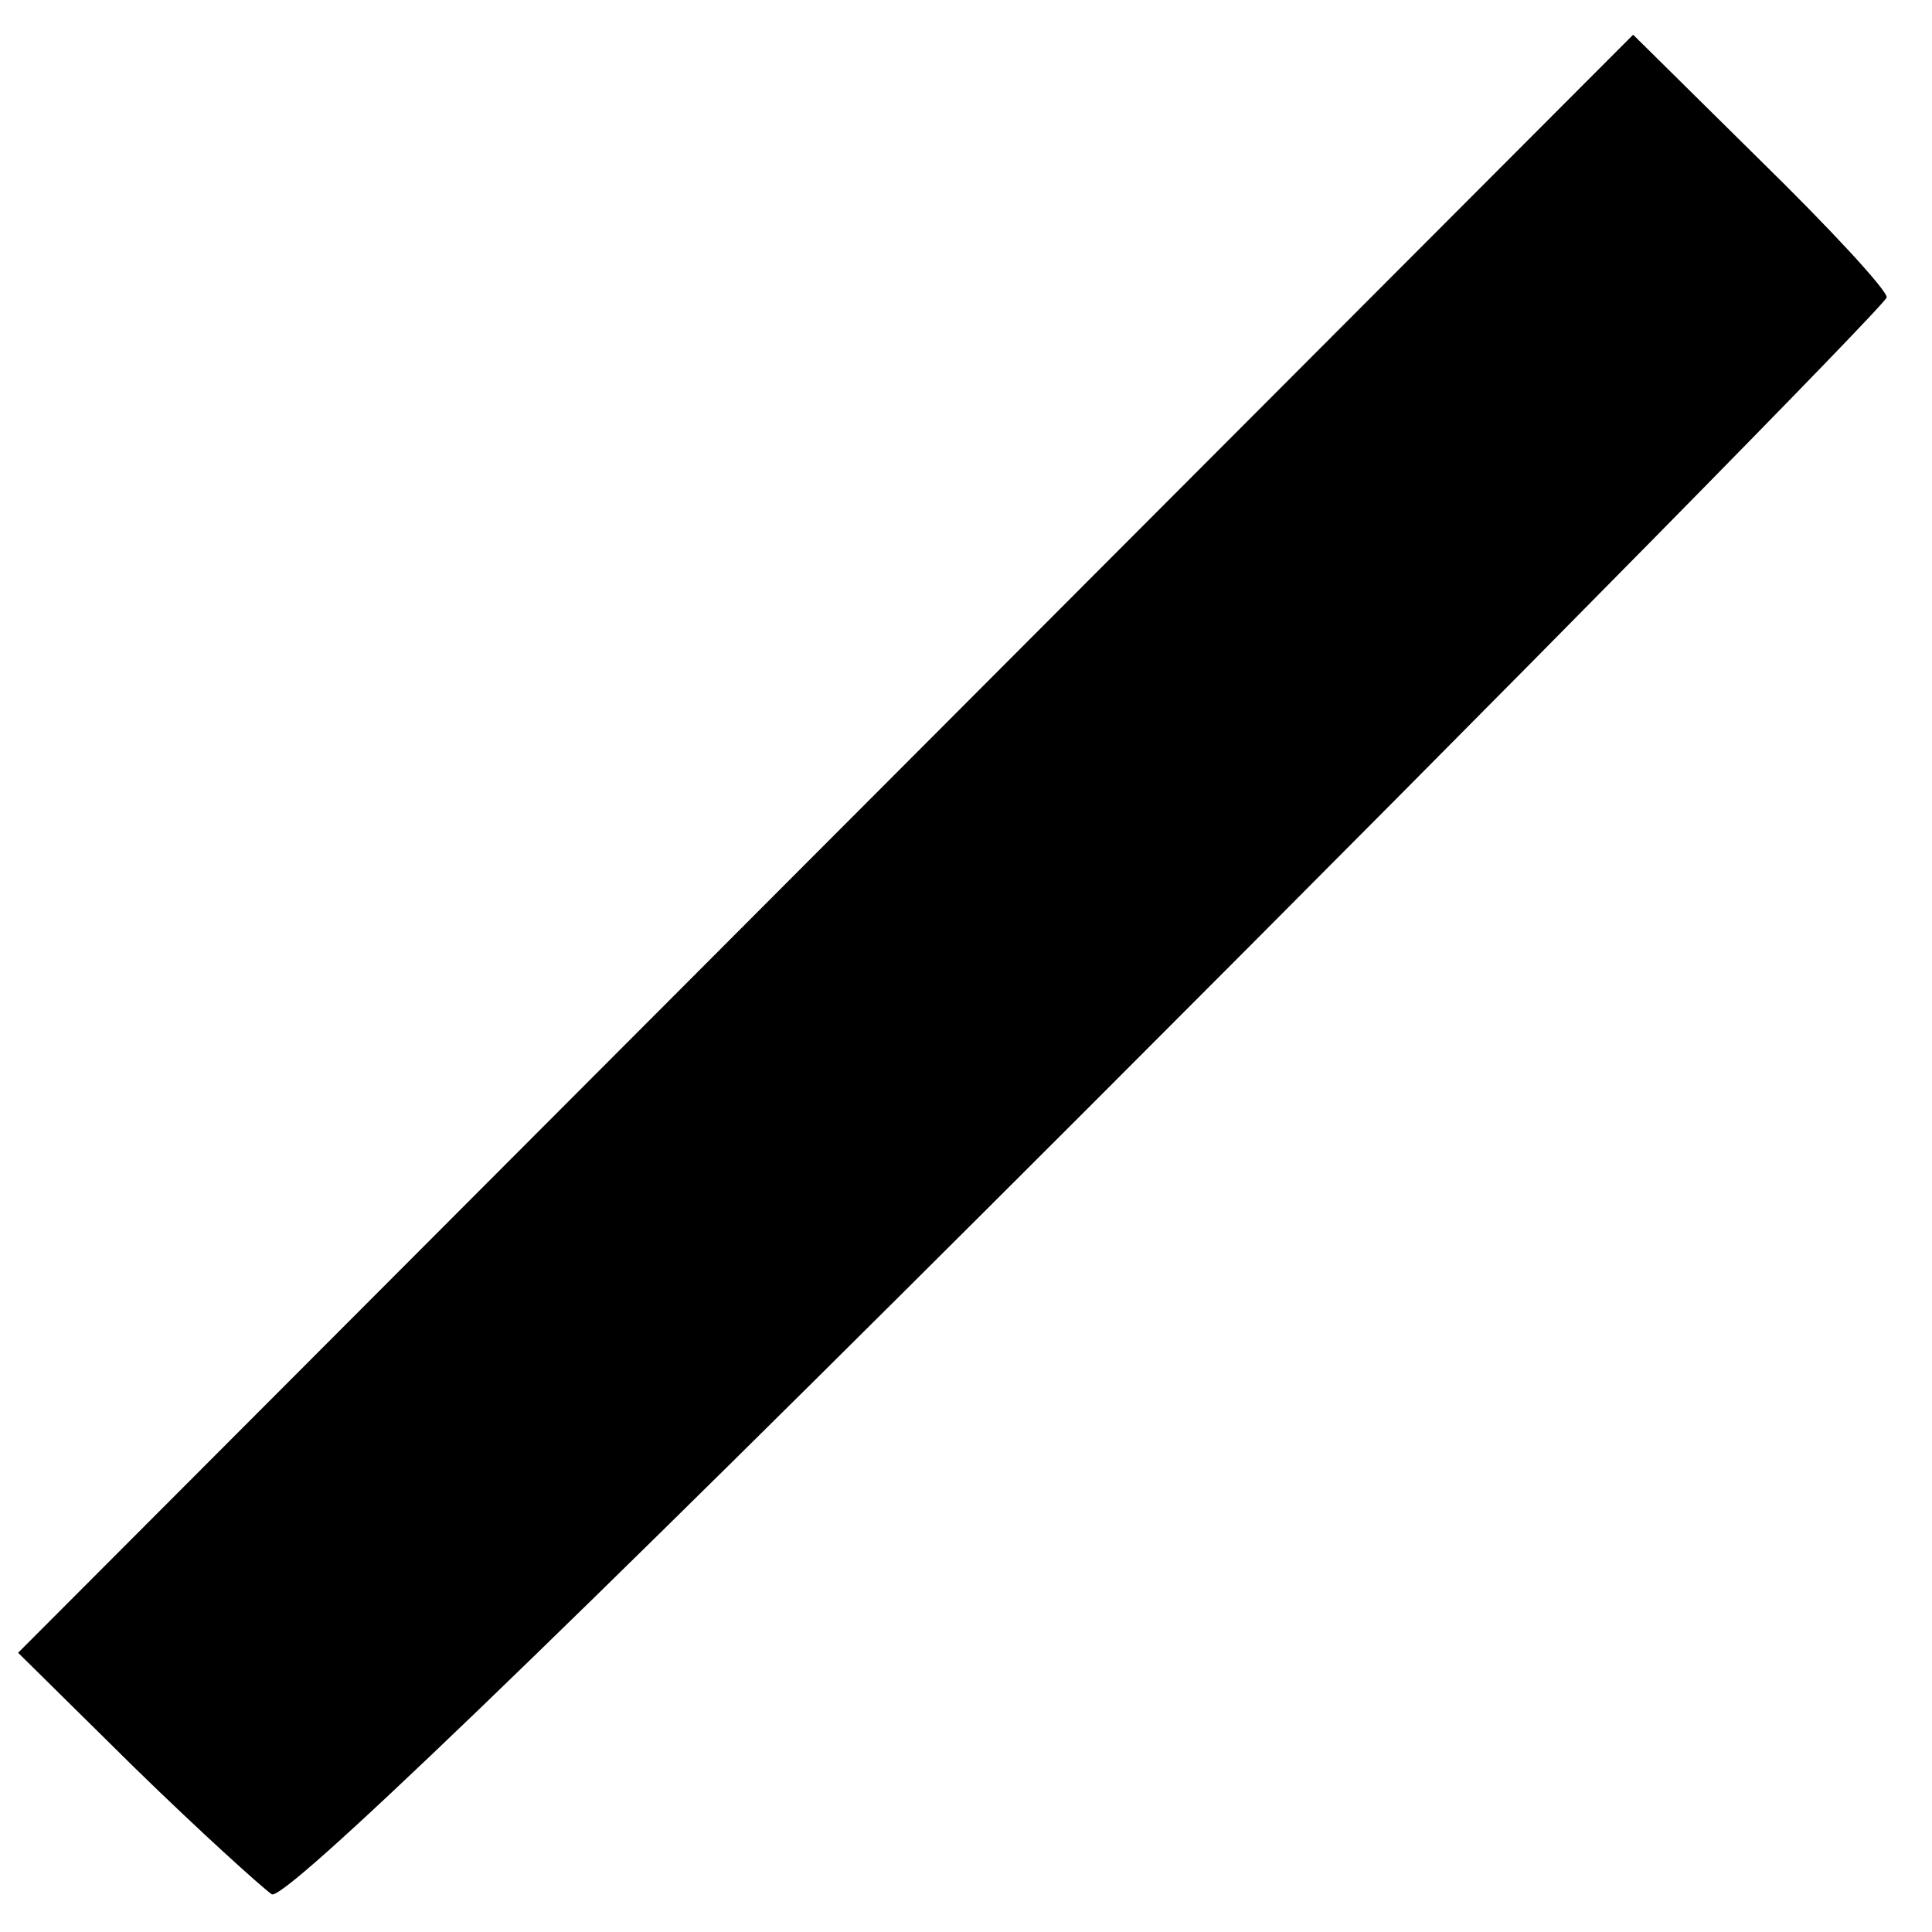
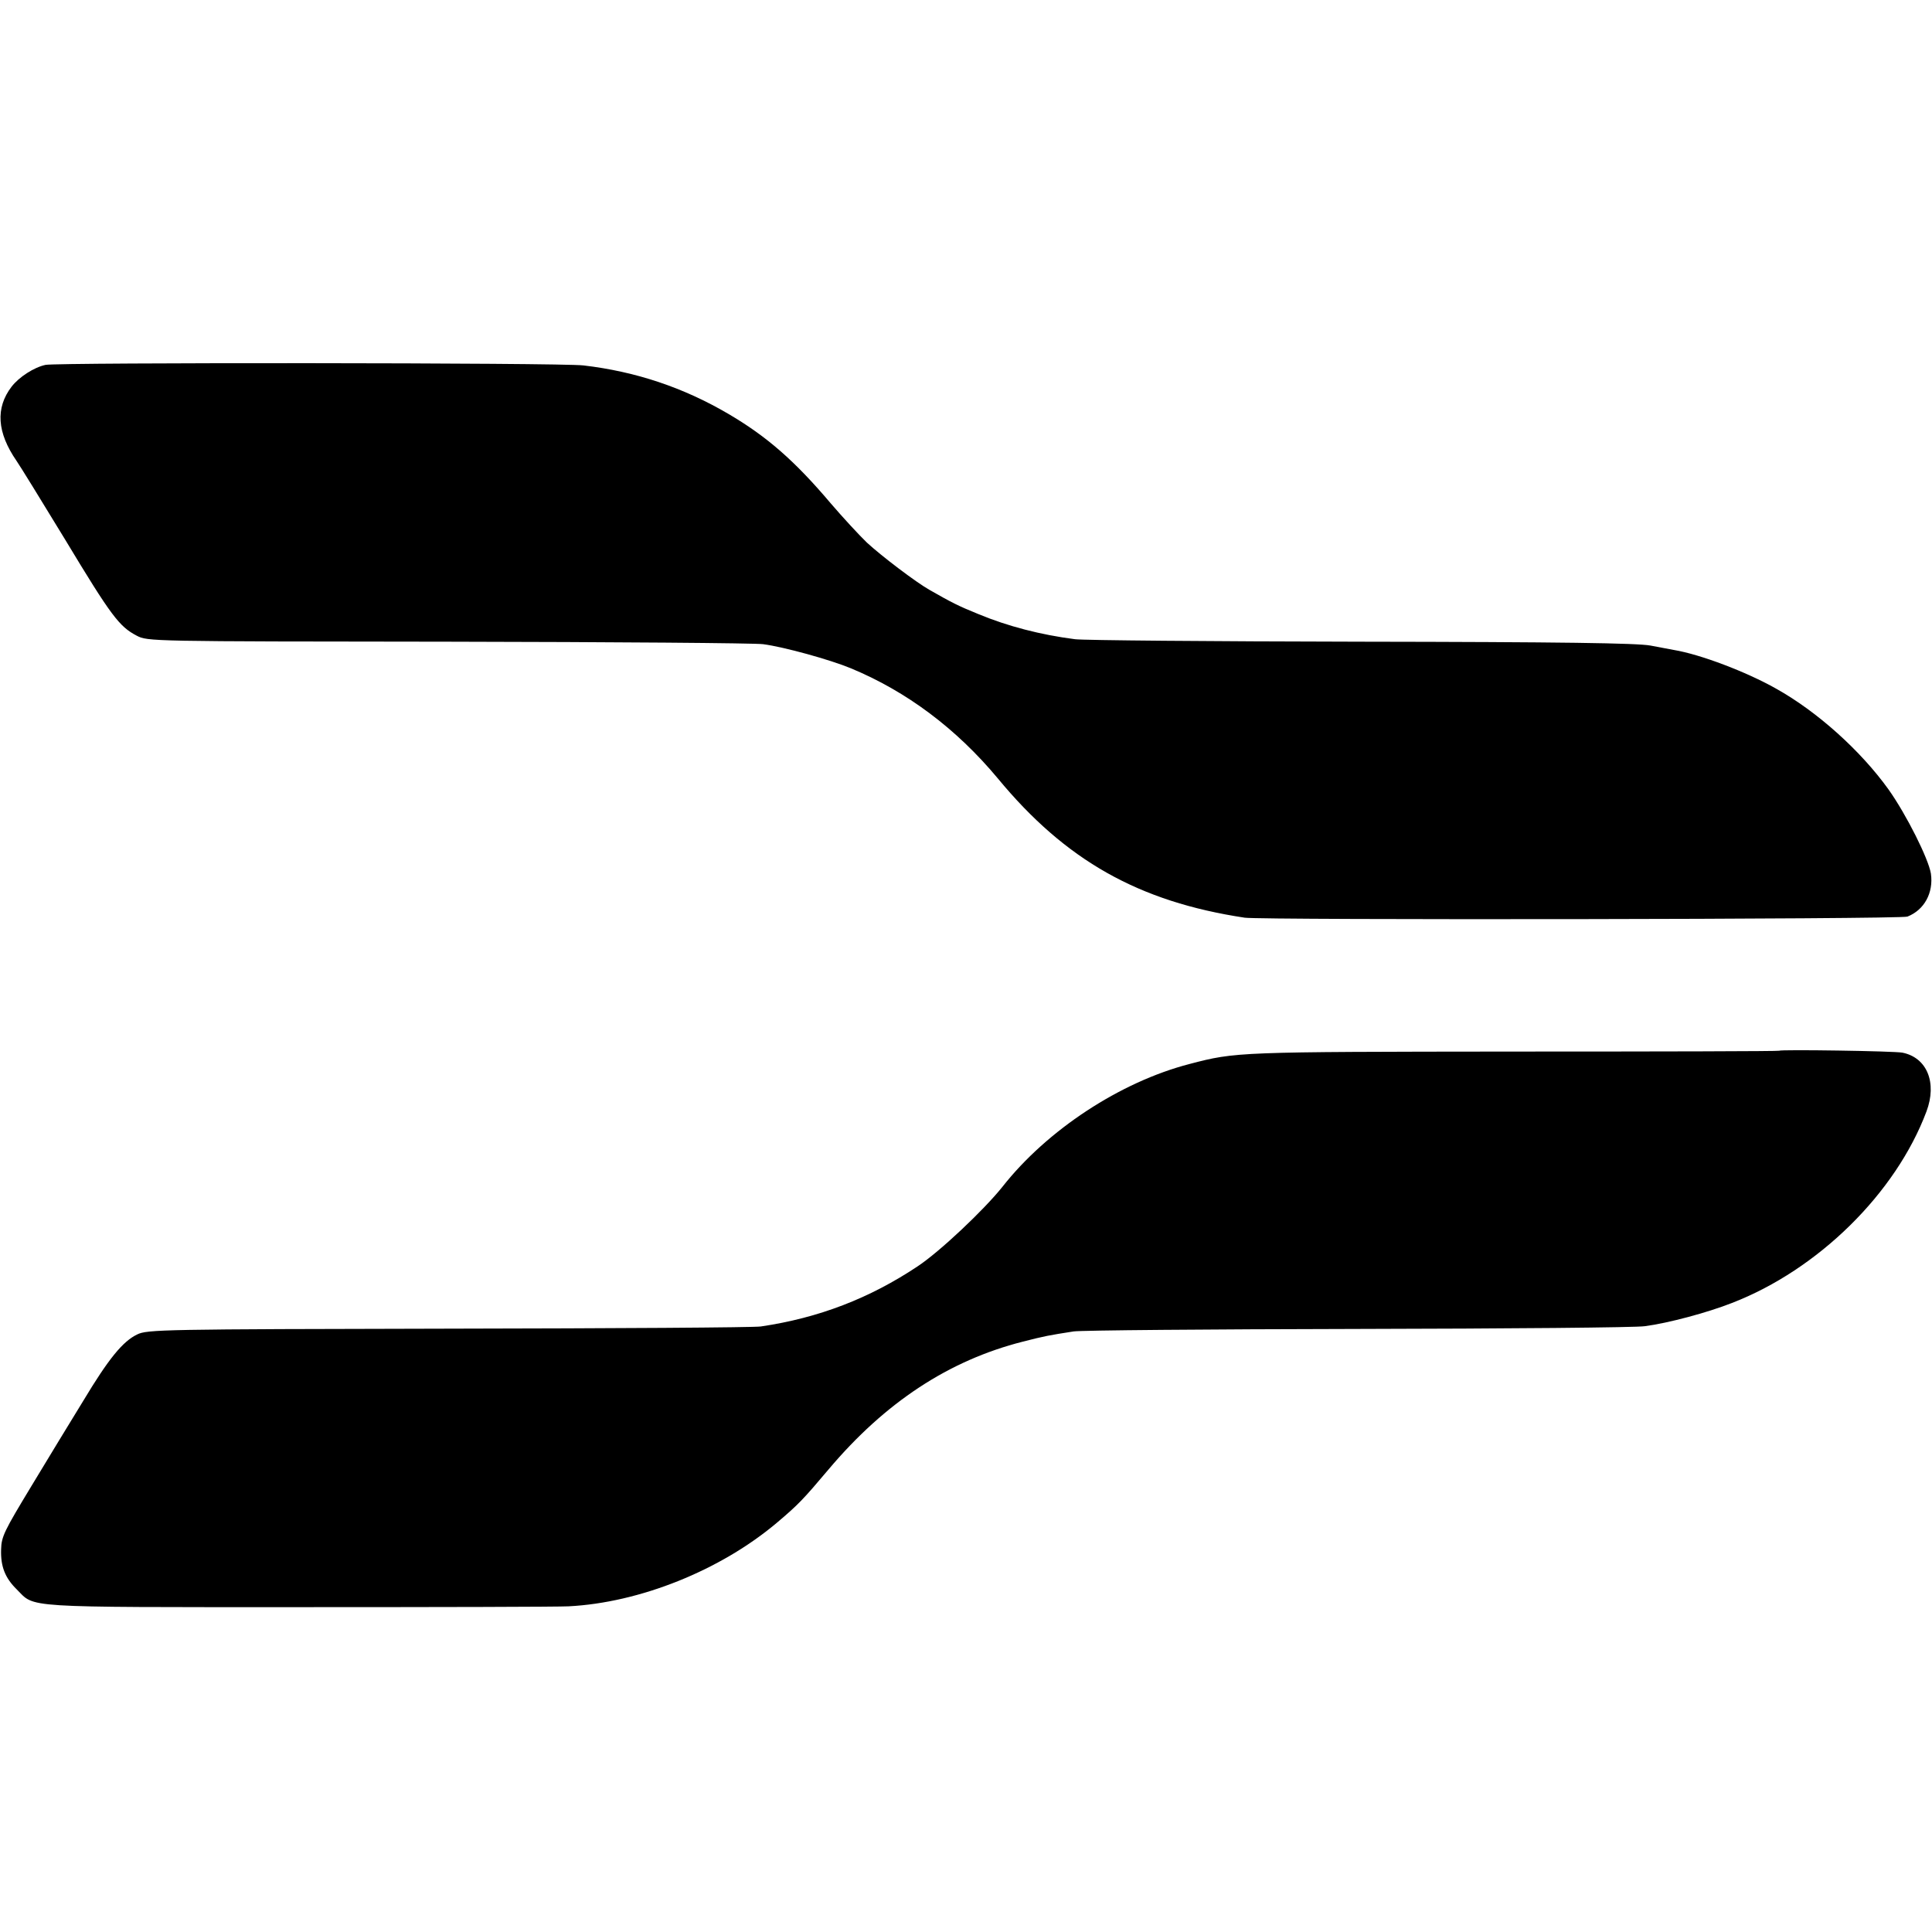
- <svg xmlns="http://www.w3.org/2000/svg" version="1.0" width="128pt" height="128pt" viewBox="0 0 128 128" preserveAspectRatio="xMidYMid meet">
-   <g transform="translate(0,128) scale(0.1,-0.1)" fill="#000000" stroke="none">
-     <path d="M547 721 l-535 -536 77 -76 c43 -42 84 -79 91 -84 8 -5 180 160 541 521 291 291 529 533 529 537 0 5 -38 46 -84 91 l-84 83 -535 -536z" />
+ <svg xmlns="http://www.w3.org/2000/svg" version="1.0" width="700pt" height="700pt" viewBox="0 0 700 700" preserveAspectRatio="xMidYMid meet">
+   <g transform="translate(0,700) scale(0.1,-0.1)" fill="#000000" stroke="none">
+     <path d="M165 5678 c-42 -9 -96 -44 -123 -79 -59 -77 -53 -166 18 -269 10 -14 89 -142 176 -285 167 -277 196 -315 259 -348 40 -21 44 -21 1130 -22 600 -1 1113 -5 1140 -9 76 -10 242 -56 317 -87 203 -84 383 -219 533 -399 246 -298 511 -447 895 -505 63 -9 2377 -6 2401 4 61 24 95 86 85 156 -9 54 -88 212 -153 304 -101 141 -259 283 -408 366 -108 61 -274 124 -370 140 -11 2 -49 9 -85 16 -48 9 -322 13 -1050 14 -542 1 -1007 5 -1035 9 -125 16 -244 47 -350 91 -74 30 -97 42 -176 87 -50 28 -176 124 -228 172 -29 28 -88 92 -130 141 -132 156 -233 244 -373 326 -162 95 -335 153 -524 175 -80 10 -1904 11 -1949 2z" />
+     <path d="M6446 3193 c-1 -2 -434 -3 -962 -3 -1001 -1 -1006 -1 -1174 -45 -251 -65 -516 -239 -678 -445 -67 -84 -227 -235 -307 -288 -174 -116 -358 -187 -568 -218 -23 -4 -532 -7 -1132 -8 -1035 -2 -1092 -3 -1128 -21 -52 -25 -103 -87 -195 -240 -44 -71 -128 -210 -188 -309 -98 -162 -109 -183 -110 -230 -2 -61 14 -103 57 -145 67 -67 8 -64 1019 -64 503 0 944 1 980 3 257 13 550 130 755 303 78 66 95 84 187 193 205 243 436 395 704 463 78 20 94 23 184 37 25 4 488 8 1030 9 542 1 1010 5 1040 10 84 11 226 49 315 84 313 121 594 398 705 694 39 104 2 195 -87 213 -30 6 -442 12 -447 7z" />
  </g>
</svg>
